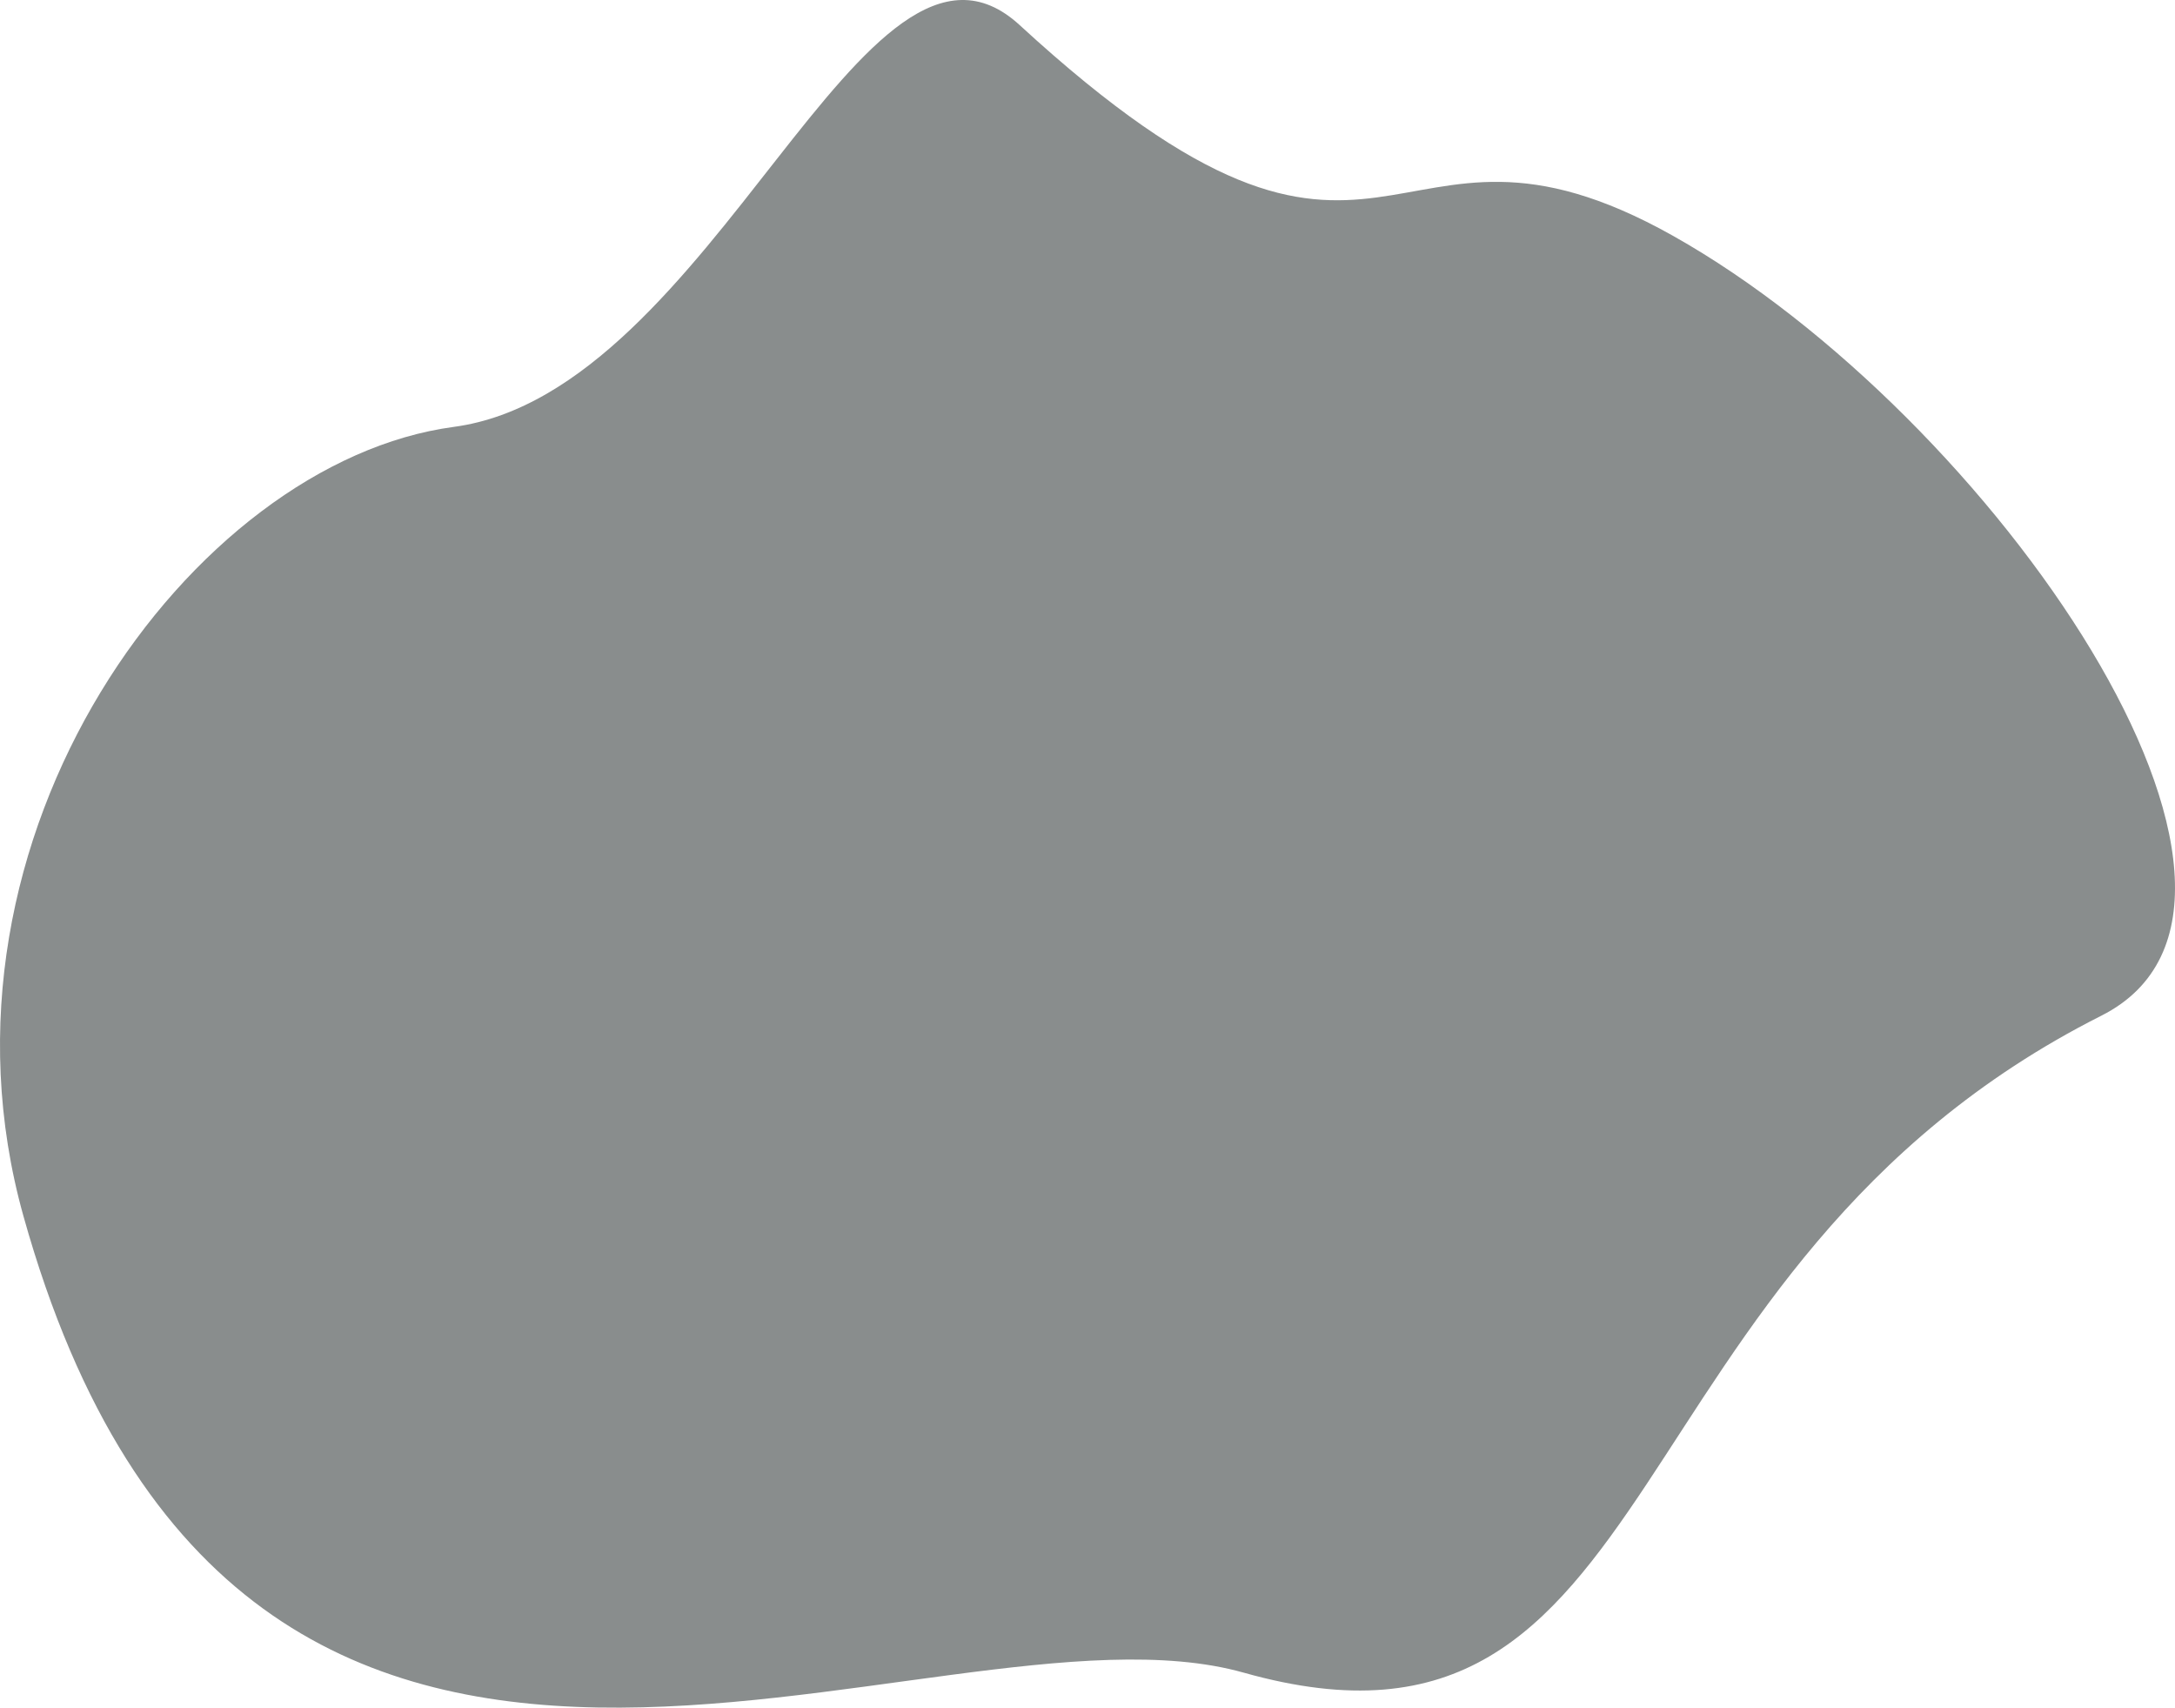
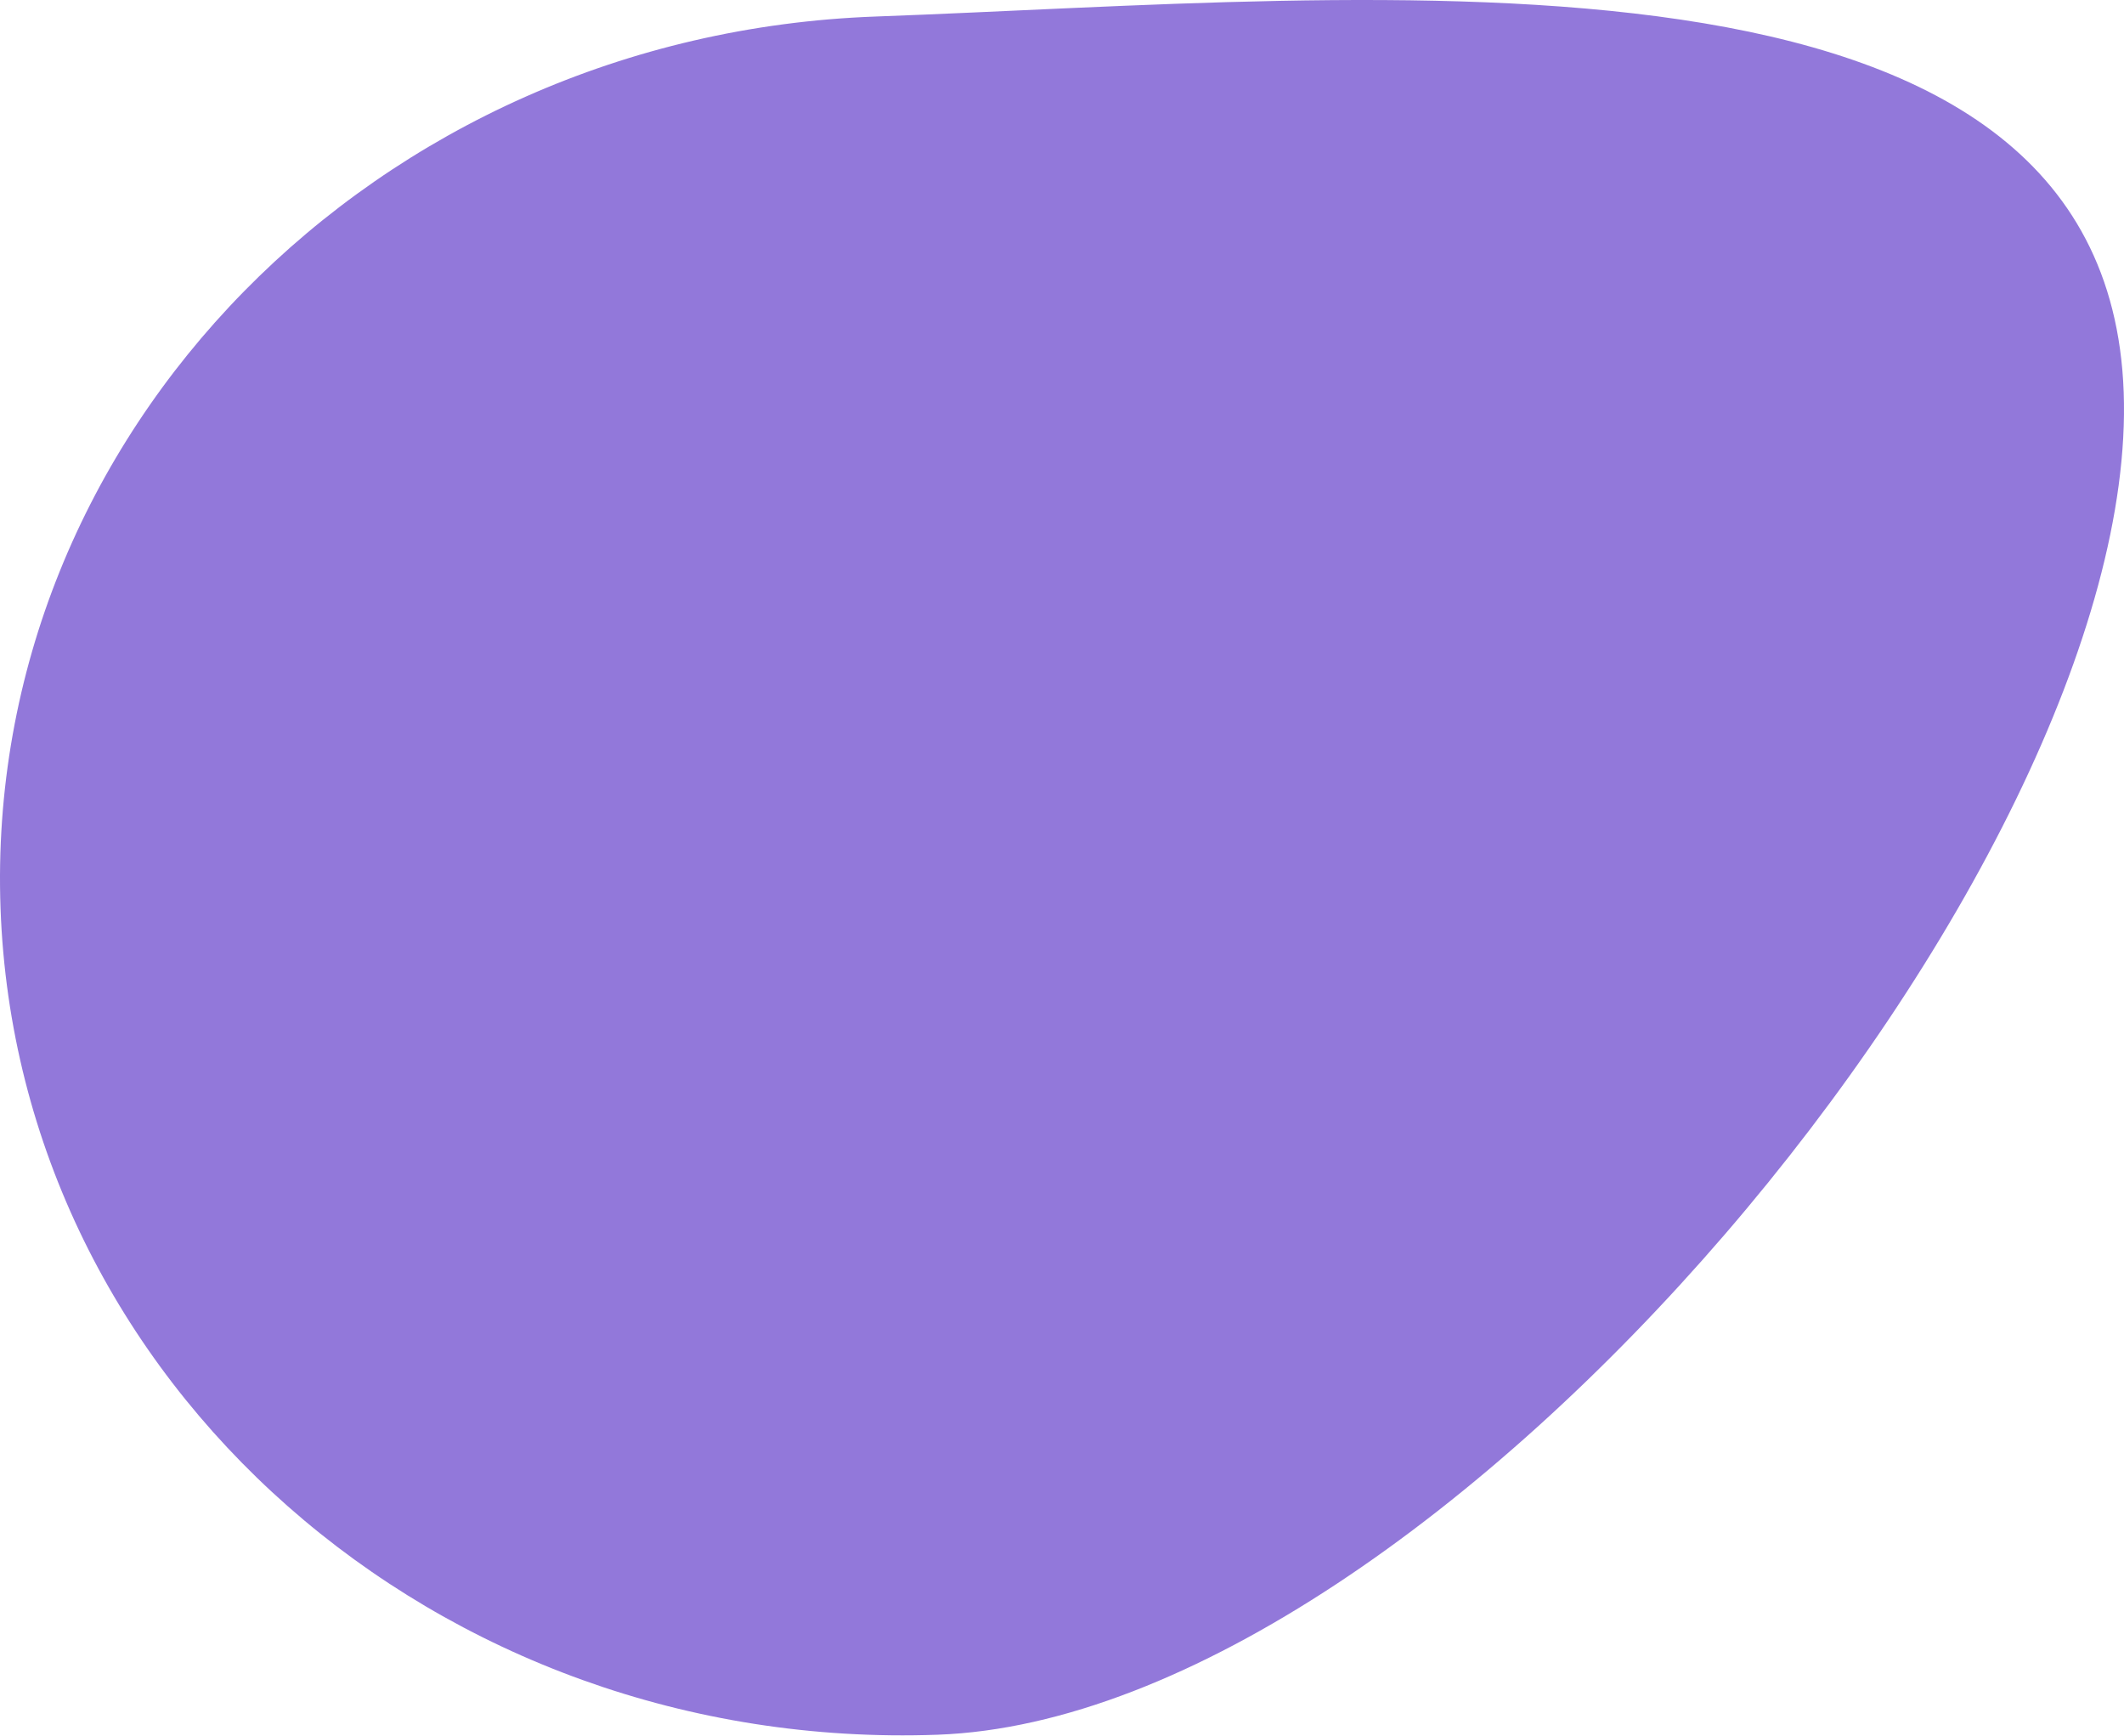
- <svg xmlns="http://www.w3.org/2000/svg" width="535" height="420" viewBox="0 0 535 420" fill="none">
-   <path fill-rule="evenodd" clip-rule="evenodd" d="M516.895 249.803C394.113 311.729 411.729 441.217 305.928 411.391C228.162 389.469 60.157 493.615 5.754 299.059C-20.371 205.633 47.289 113.597 111.602 104.996C175.916 96.395 212.644 -28.904 250.828 6.184C342.497 90.442 339.752 17.655 411.535 58.006C490.005 102.119 572.312 221.854 516.895 249.803Z" fill="#898D8D" />
+ <svg xmlns="http://www.w3.org/2000/svg" width="213" height="174" viewBox="0 0 213 174" fill="none">
+   <path fill-rule="evenodd" clip-rule="evenodd" d="M212.97 39.322C214.675 86.897 144.202 172.12 94.026 173.936C43.839 175.751 1.767 138.657 0.054 91.083C-1.66 43.509 37.633 3.471 87.815 1.657C138.005 -0.16 211.25 -8.251 212.97 39.322Z" fill="#9278DA" />
</svg>
